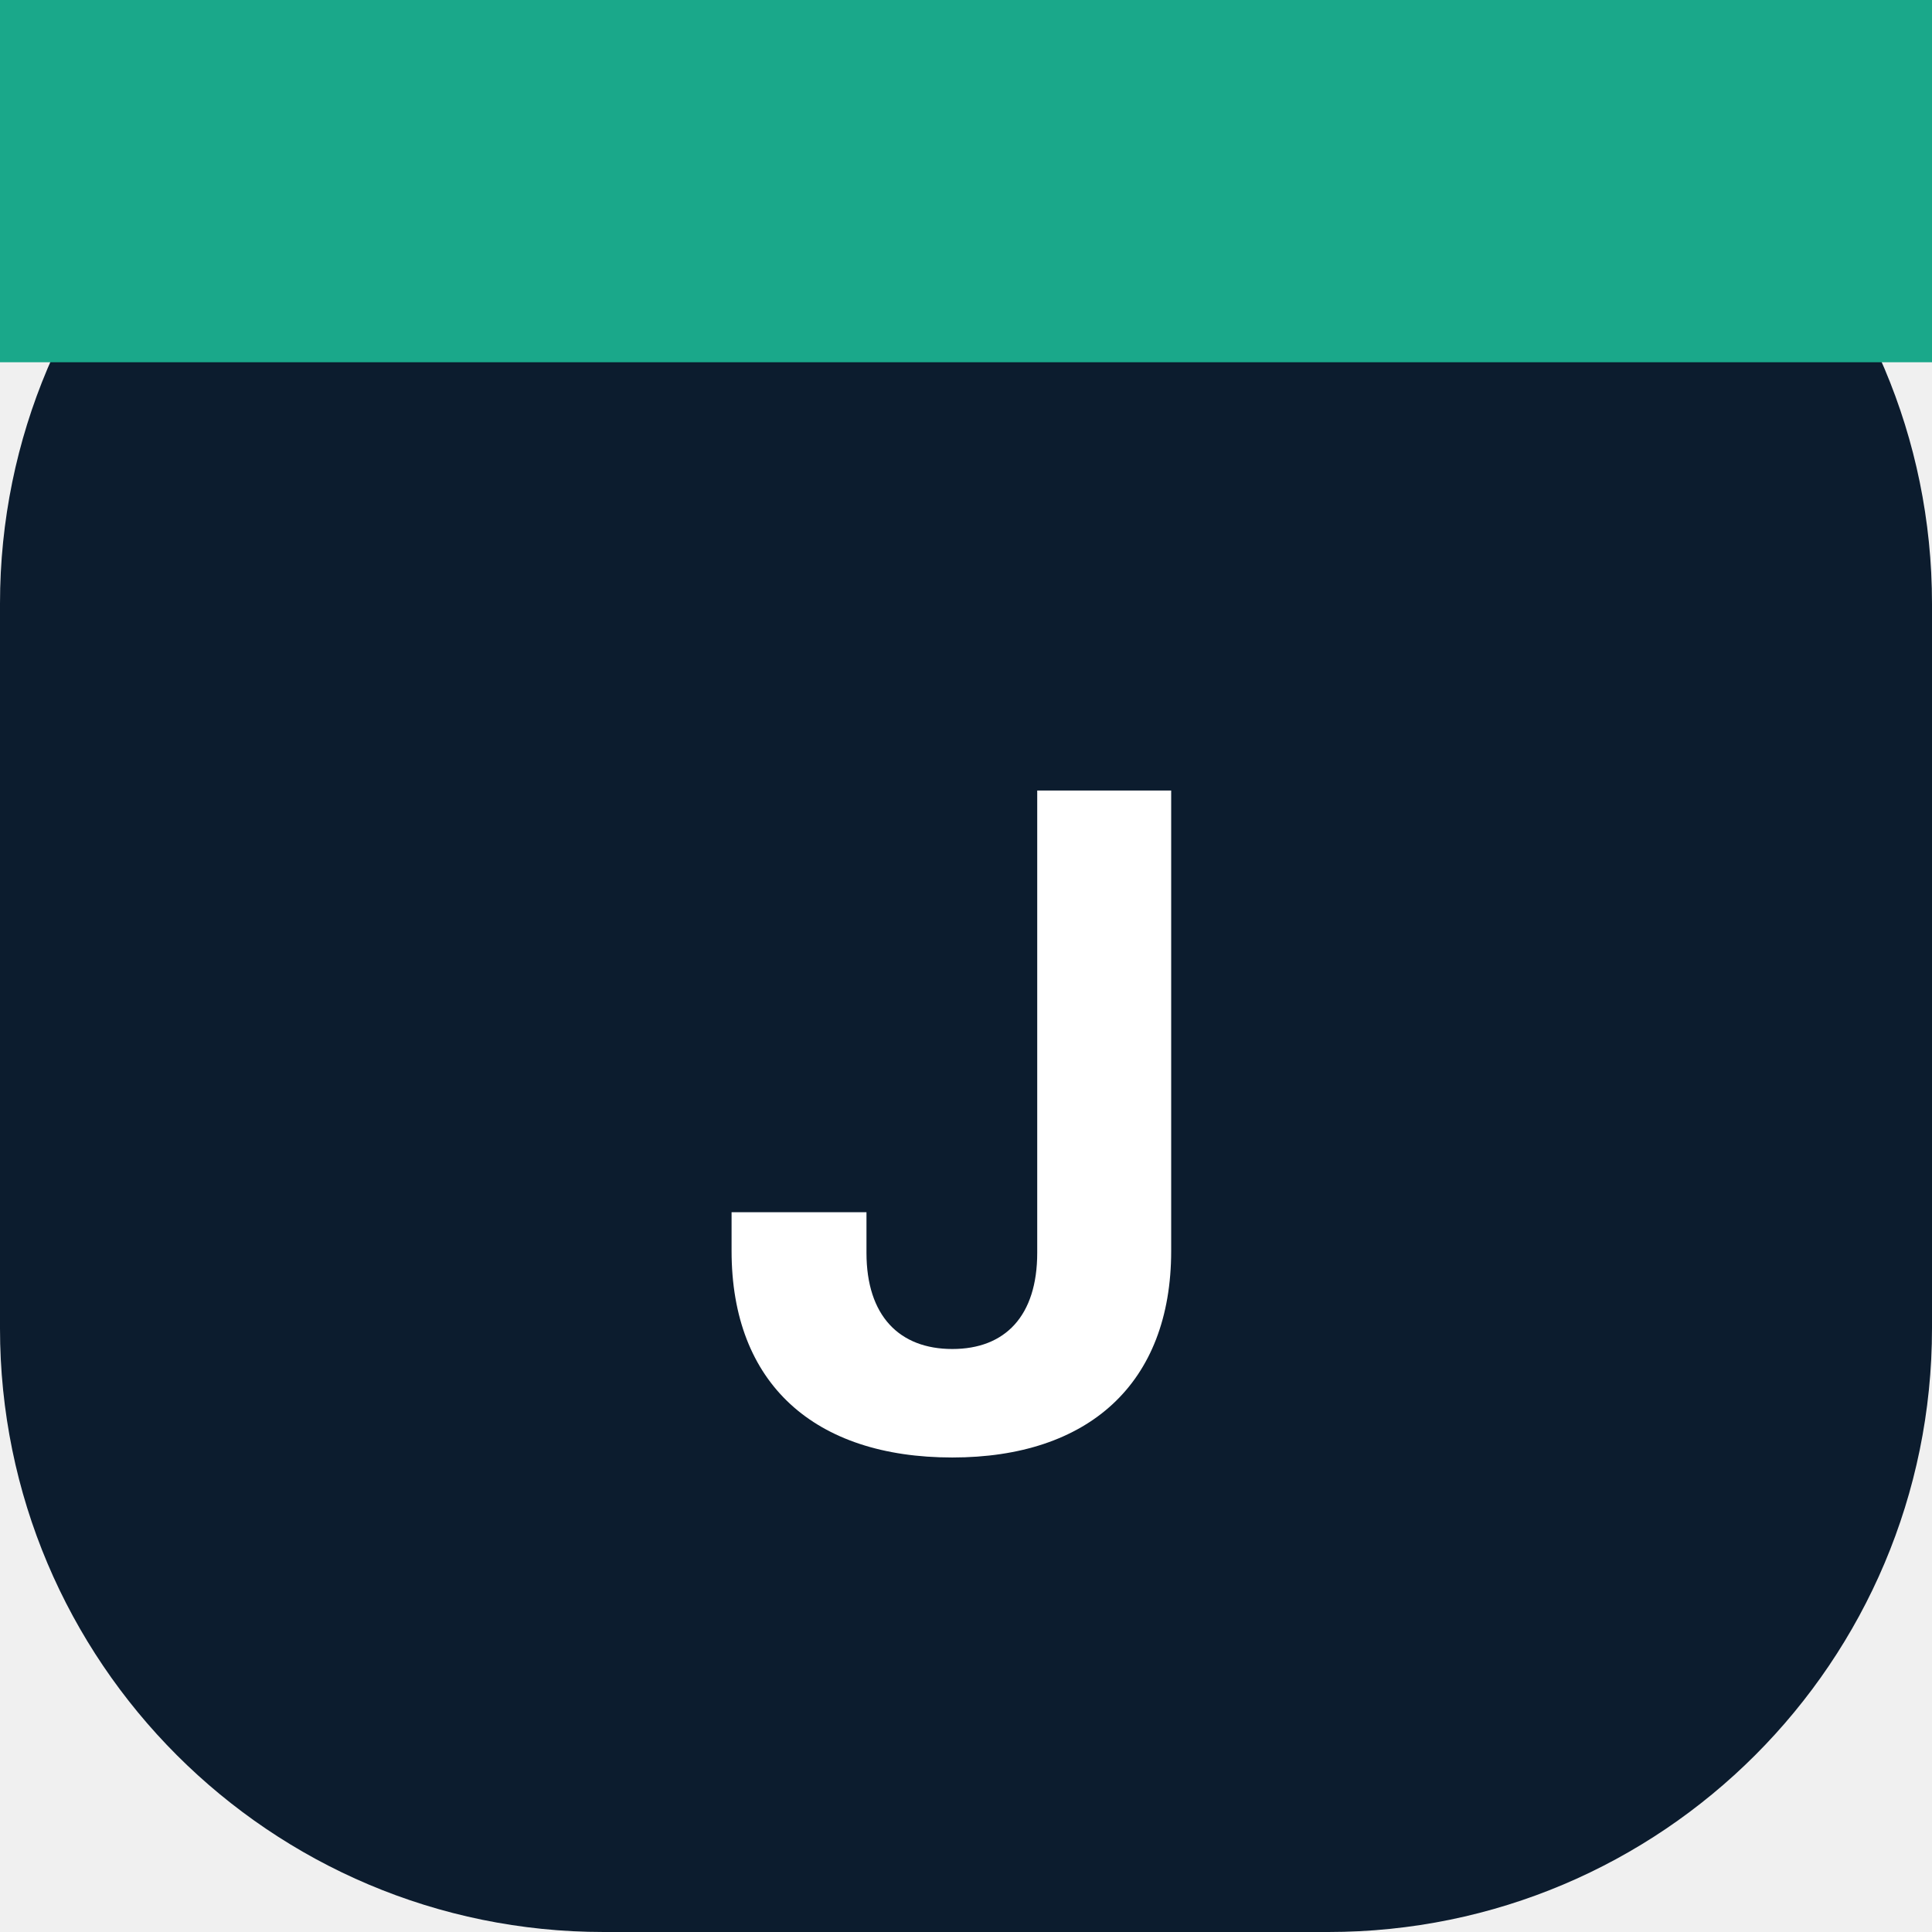
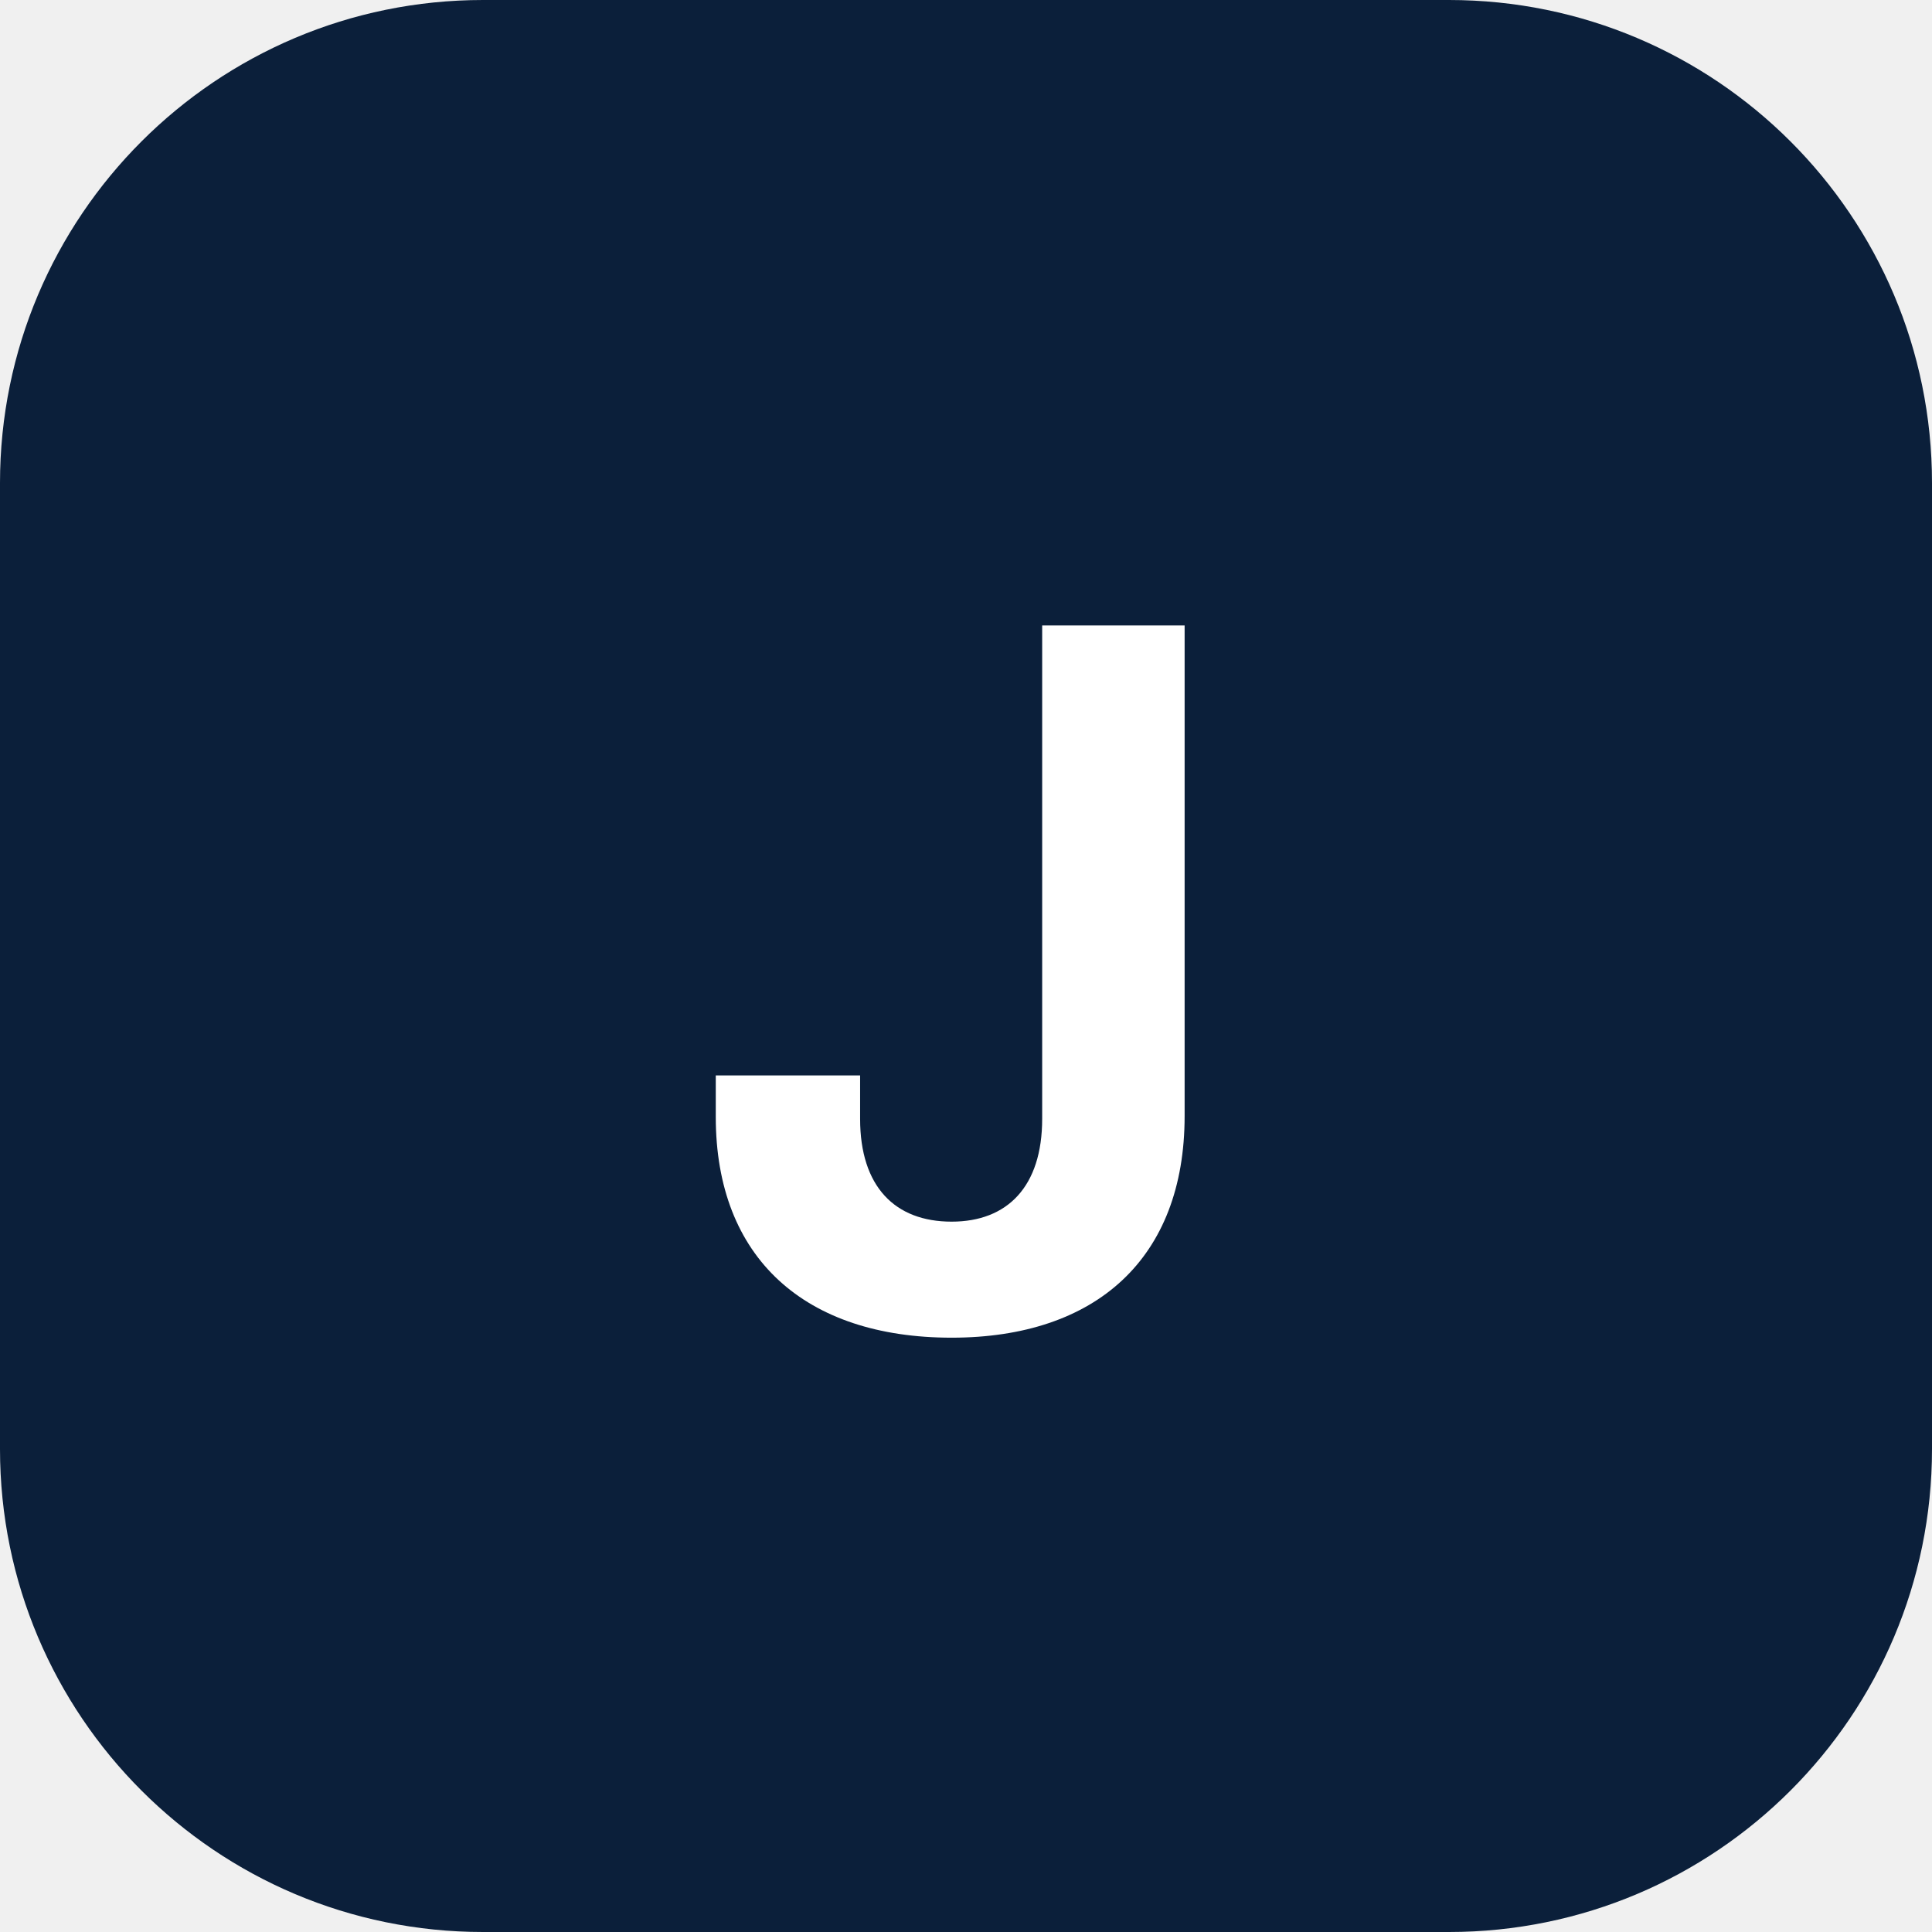
<svg xmlns="http://www.w3.org/2000/svg" viewBox="0 0 32 32" fill="none">
-   <rect width="32" height="32" rx="10" fill="#0C1C2E" />
-   <rect width="32" height="6" rx="0" fill="#1AA88A" />
-   <text x="16" y="24" text-anchor="middle" fill="#ffffff" font-family="Inter, Arial, sans-serif" font-size="15" font-weight="700">J</text>
+   <rect width="32" height="32" rx="8" fill="#0B1F3A" />
+   <text x="16" y="22" text-anchor="middle" fill="#ffffff" font-family="Inter, Arial, sans-serif" font-size="16" font-weight="700">J</text>
</svg>
